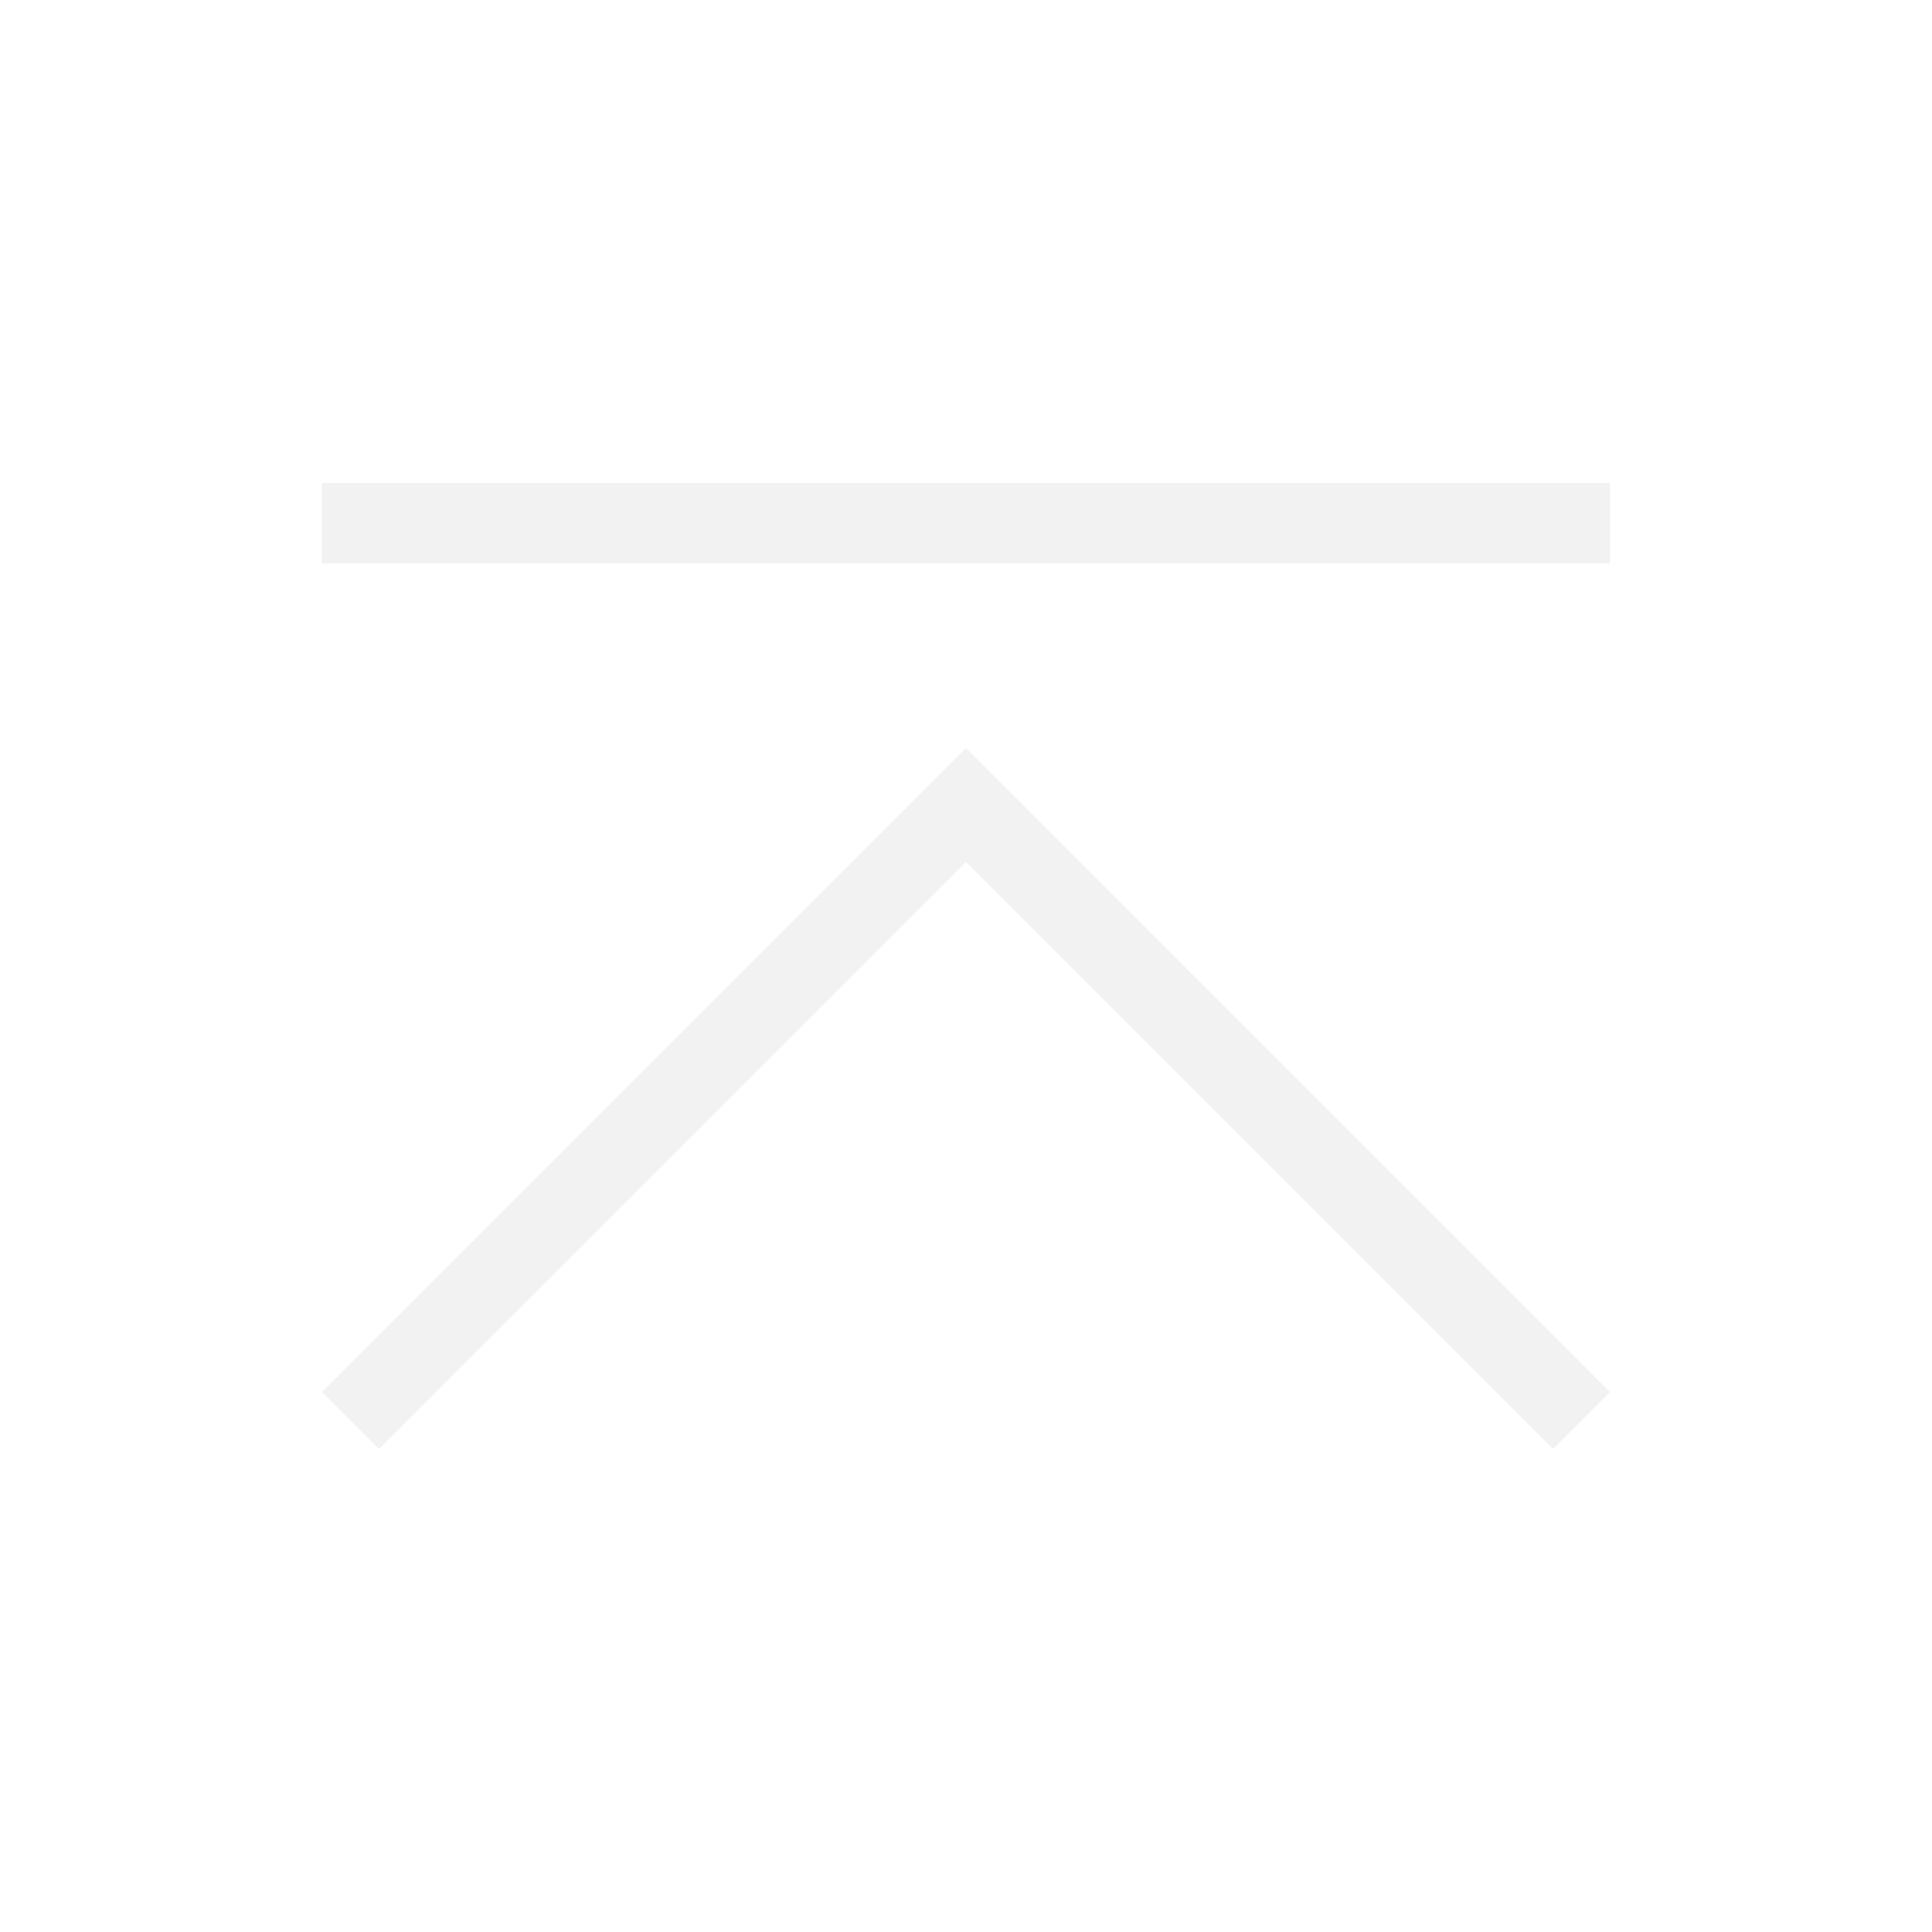
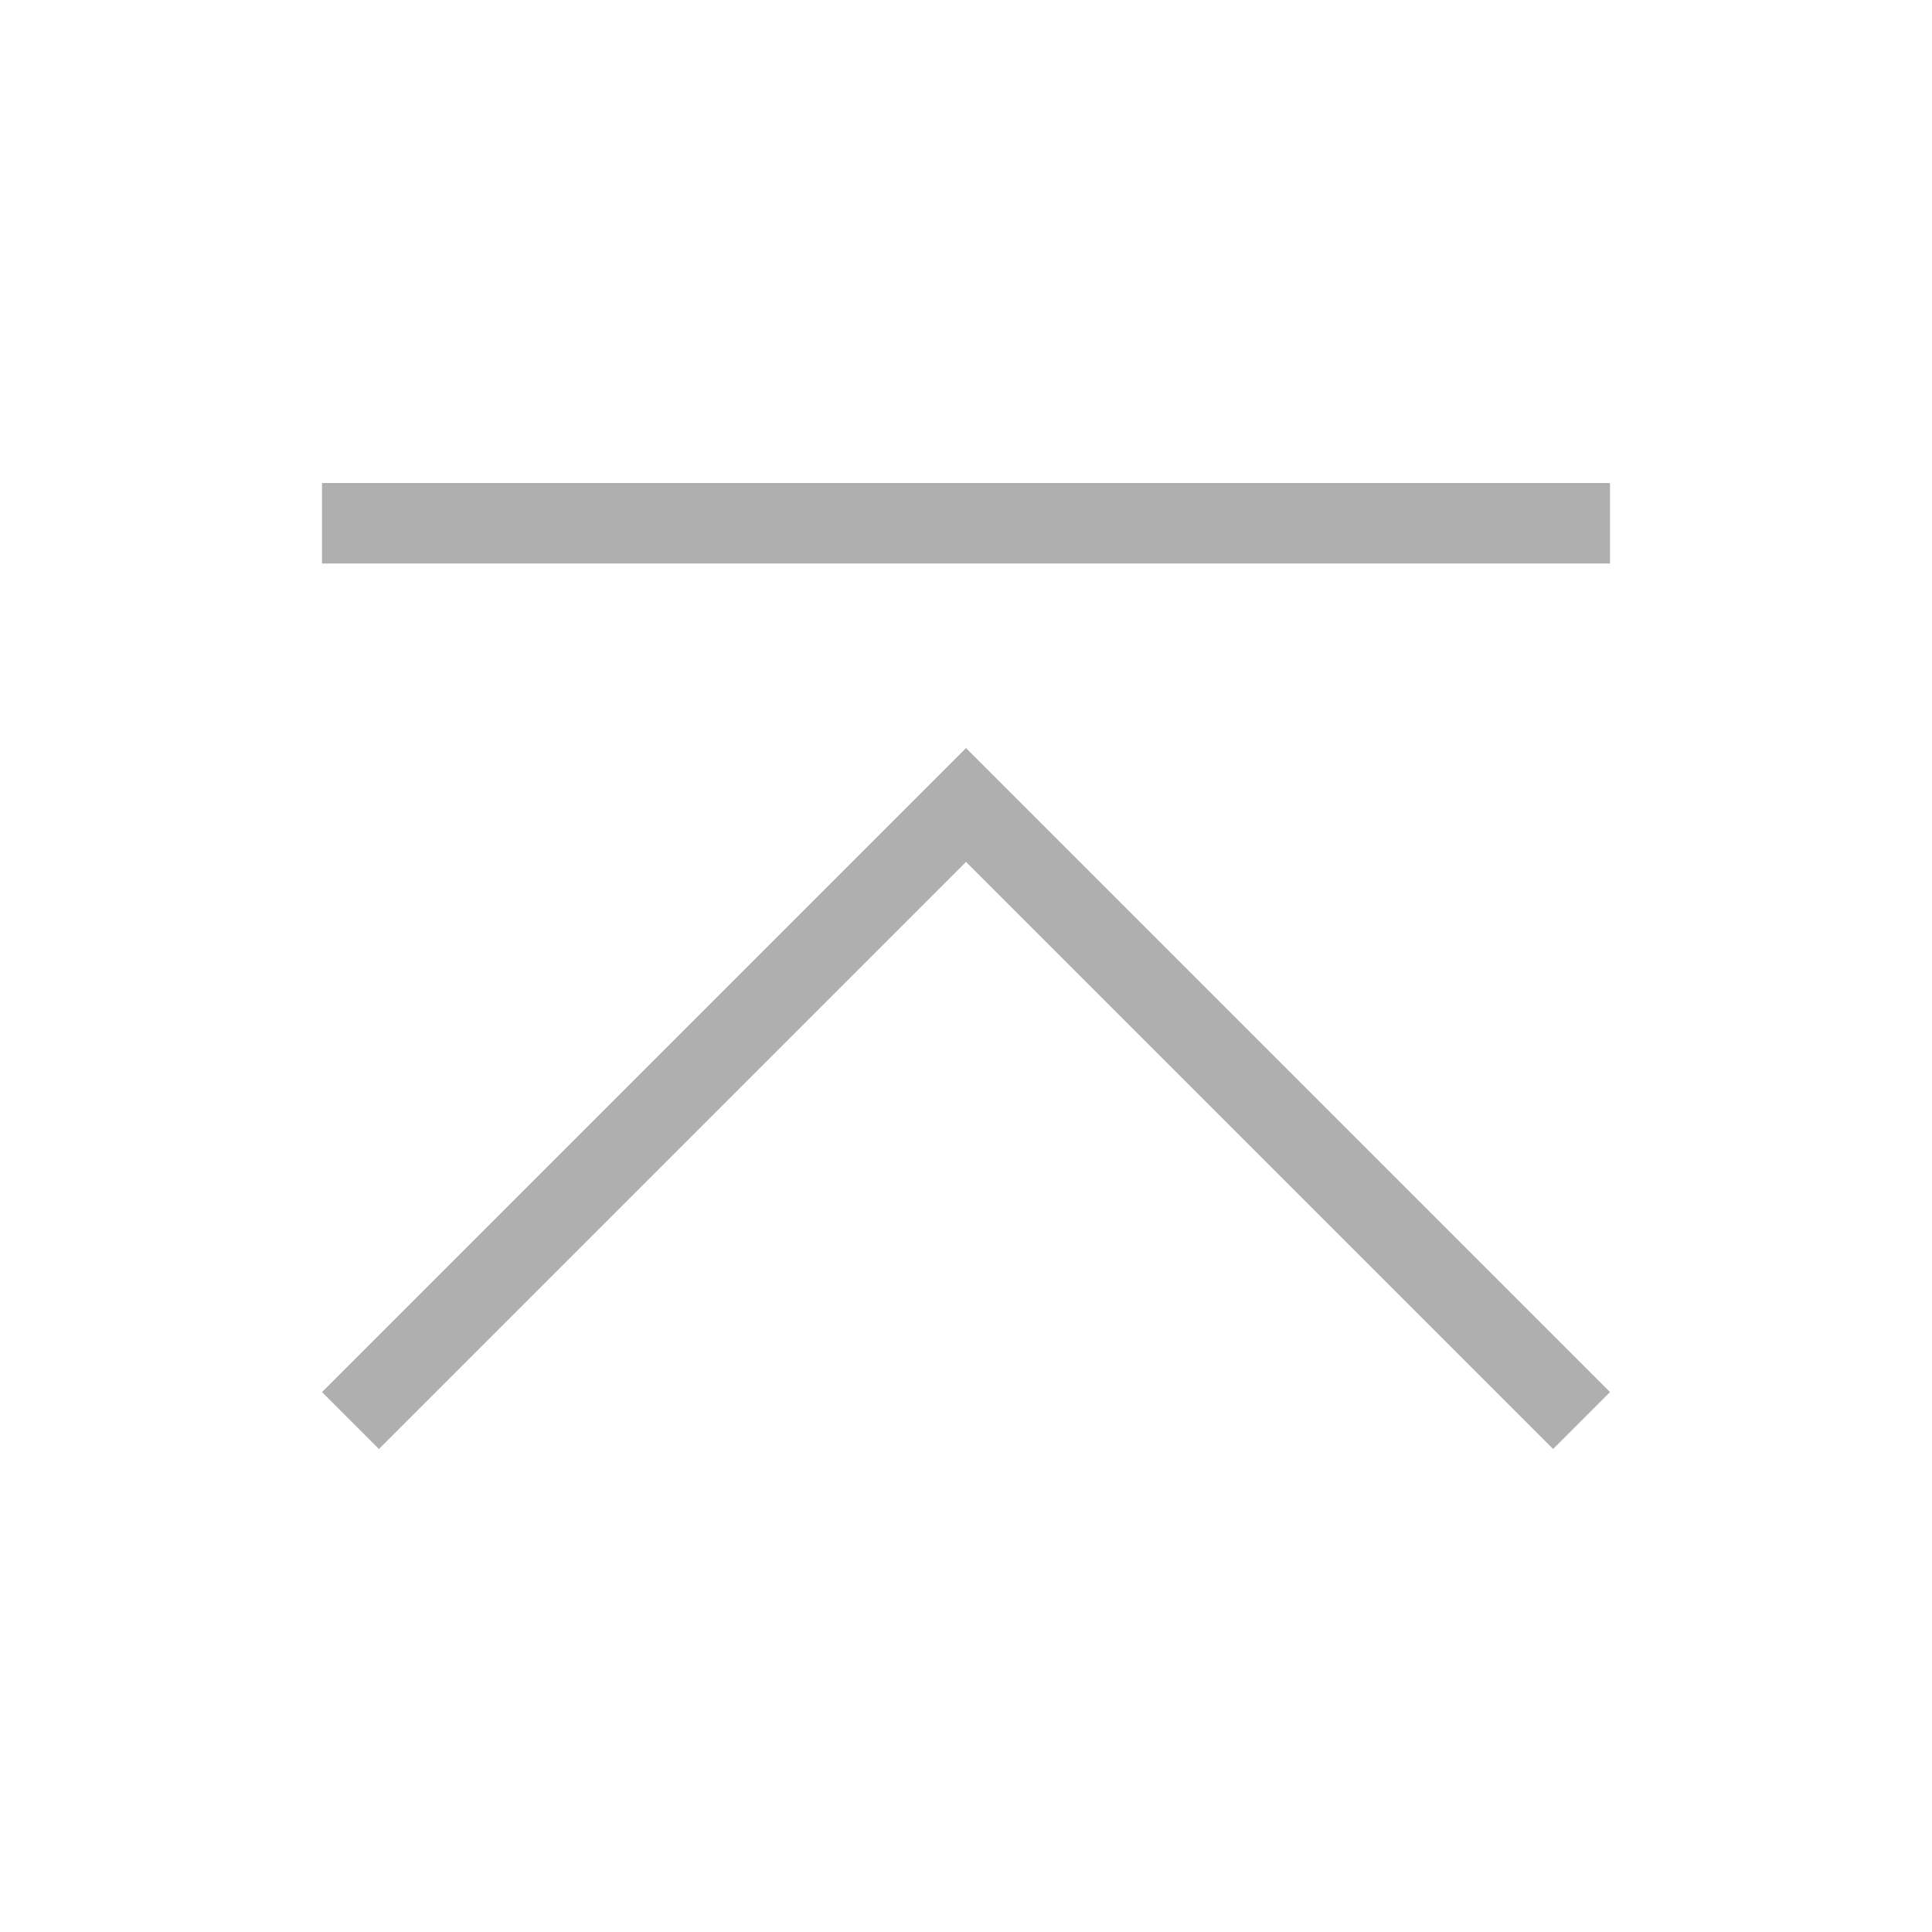
<svg xmlns="http://www.w3.org/2000/svg" viewBox="0 0 24 24">
  <defs id="defs3051">
    <style type="text/css" id="current-color-scheme">
      .ColorScheme-Text {
-         color:#f2f2f2;
+         color:#afafaf;
      }
      </style>
  </defs>
  <path style="fill:currentColor;fill-opacity:1;stroke:none" d="M 4 6 L 4 7 L 20 7 L 20 6 L 4 6 z M 12 9.293 L 10.125 11.168 L 4 17.293 L 4.707 18 L 10.832 11.875 L 12 10.707 L 13.168 11.875 L 19.293 18 L 20 17.293 L 13.875 11.168 L 12 9.293 z " class="ColorScheme-Text" />
</svg>
